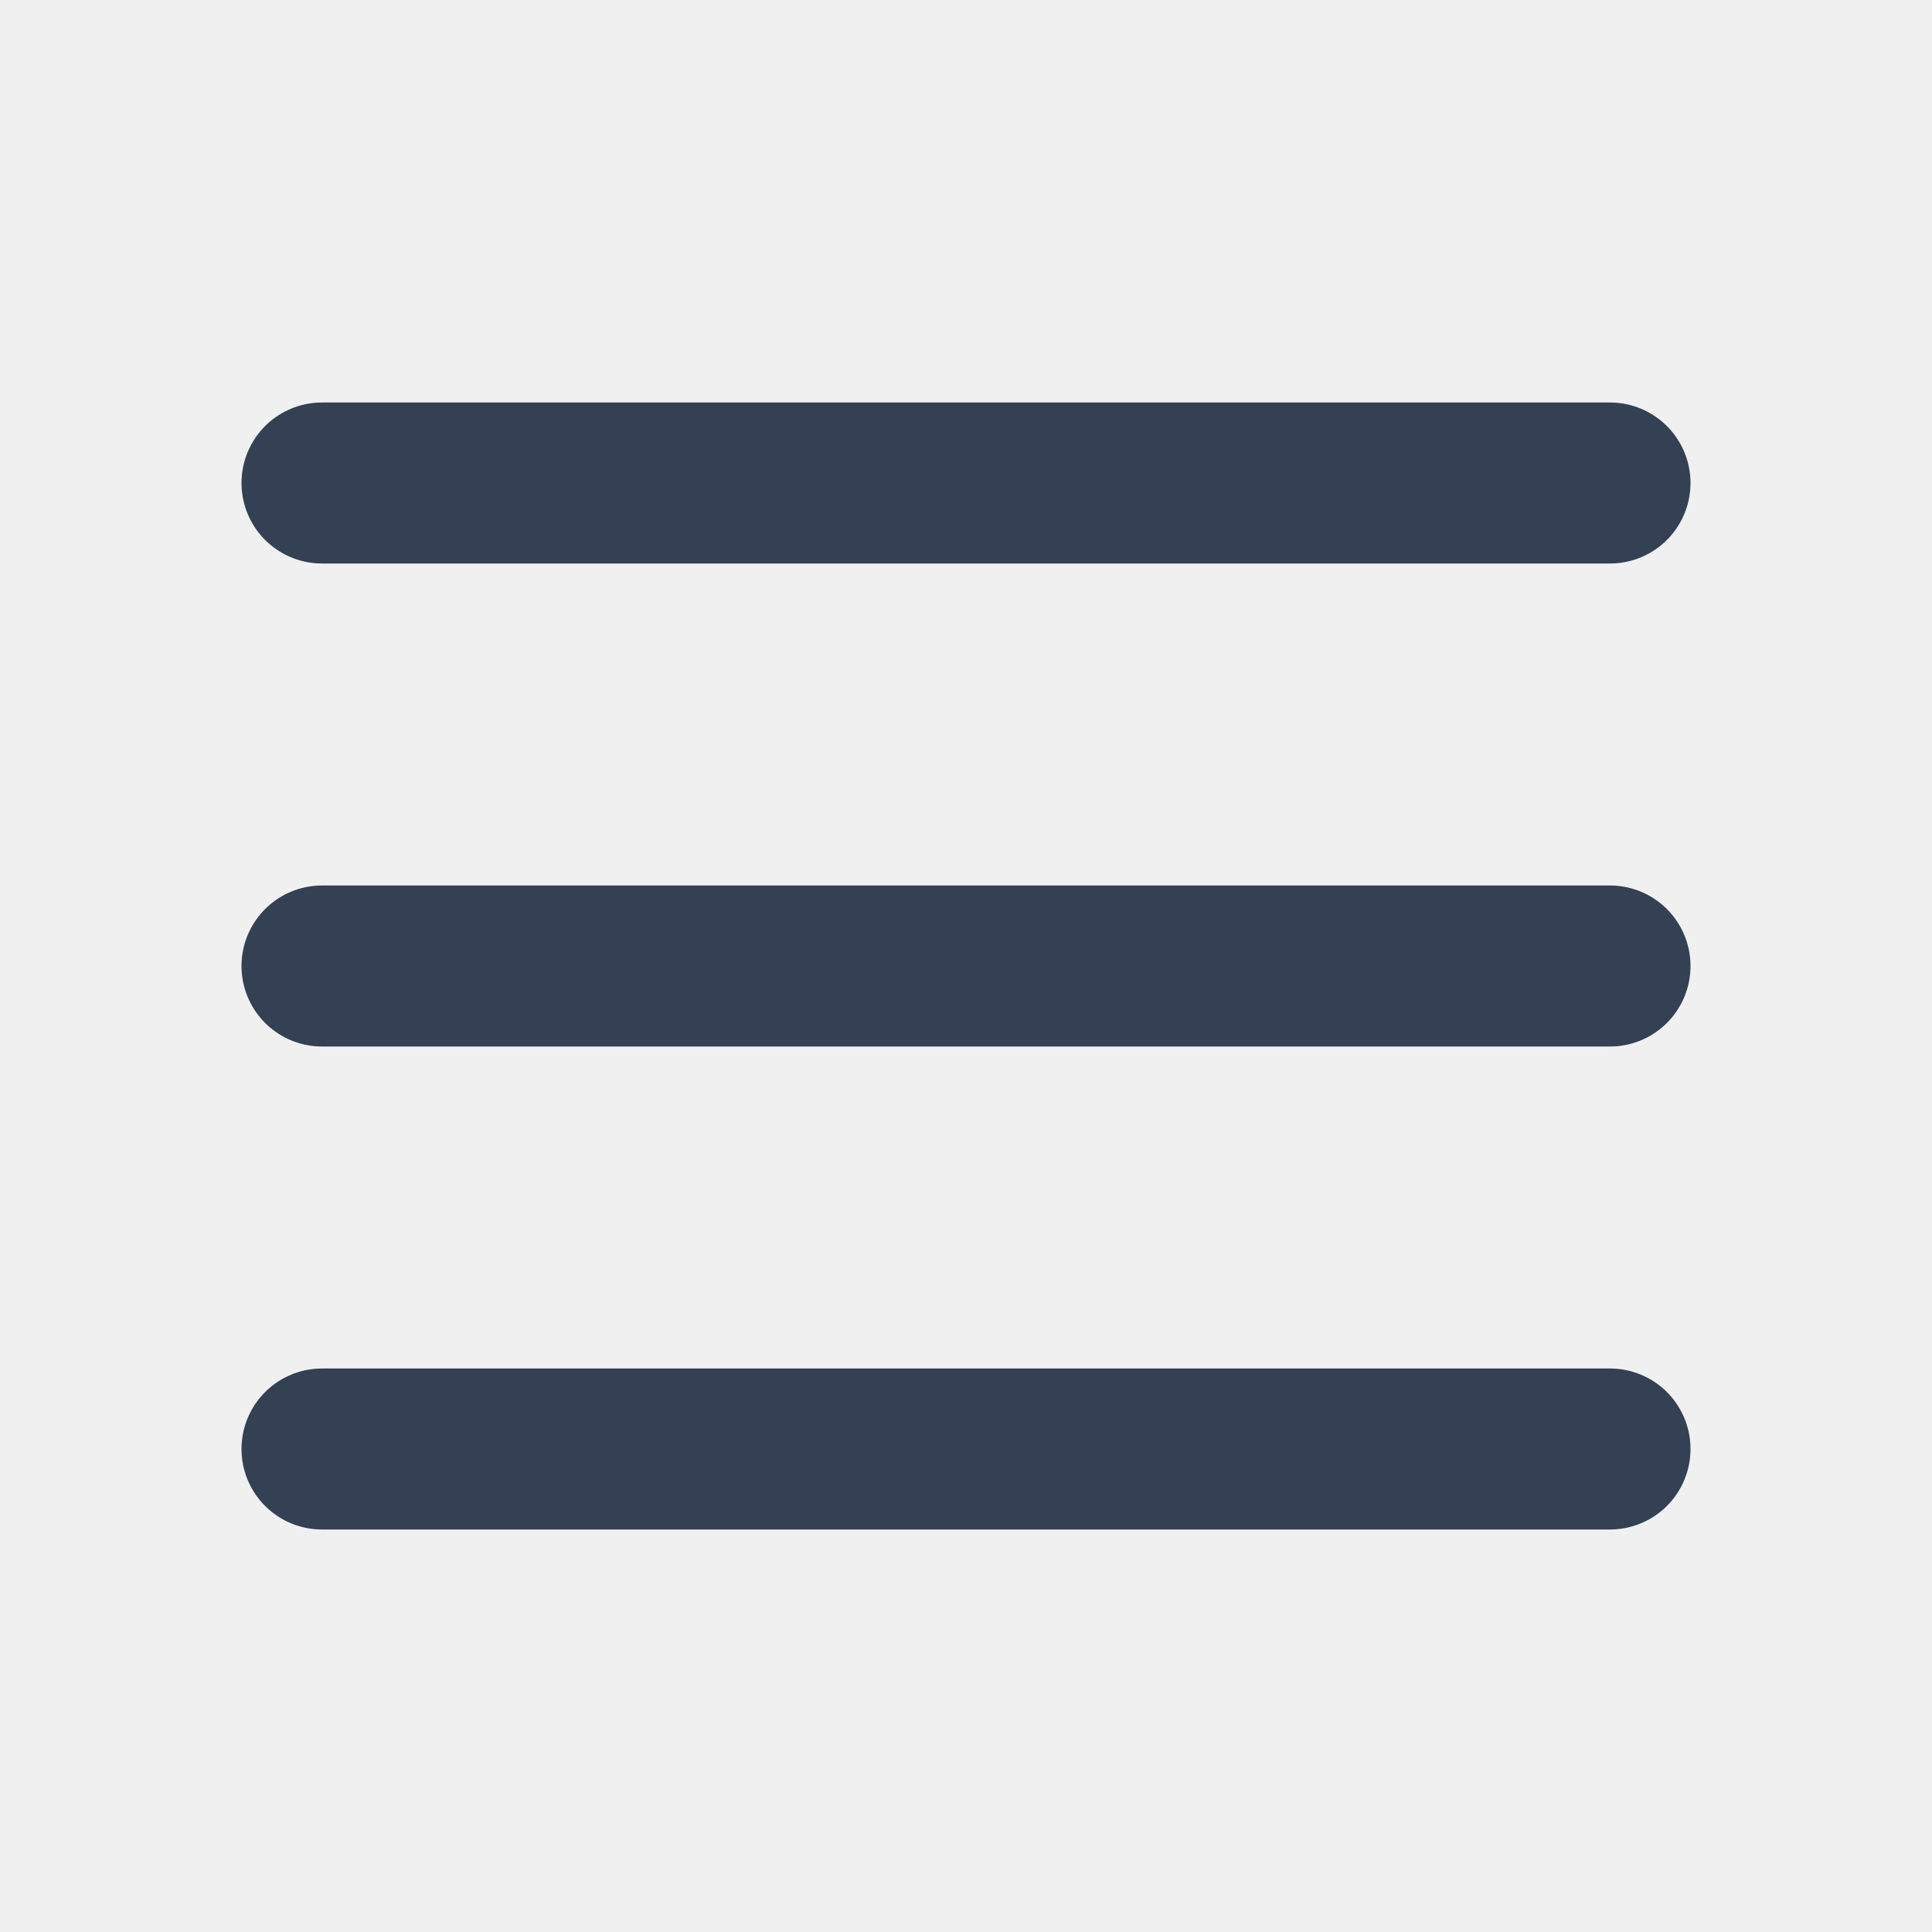
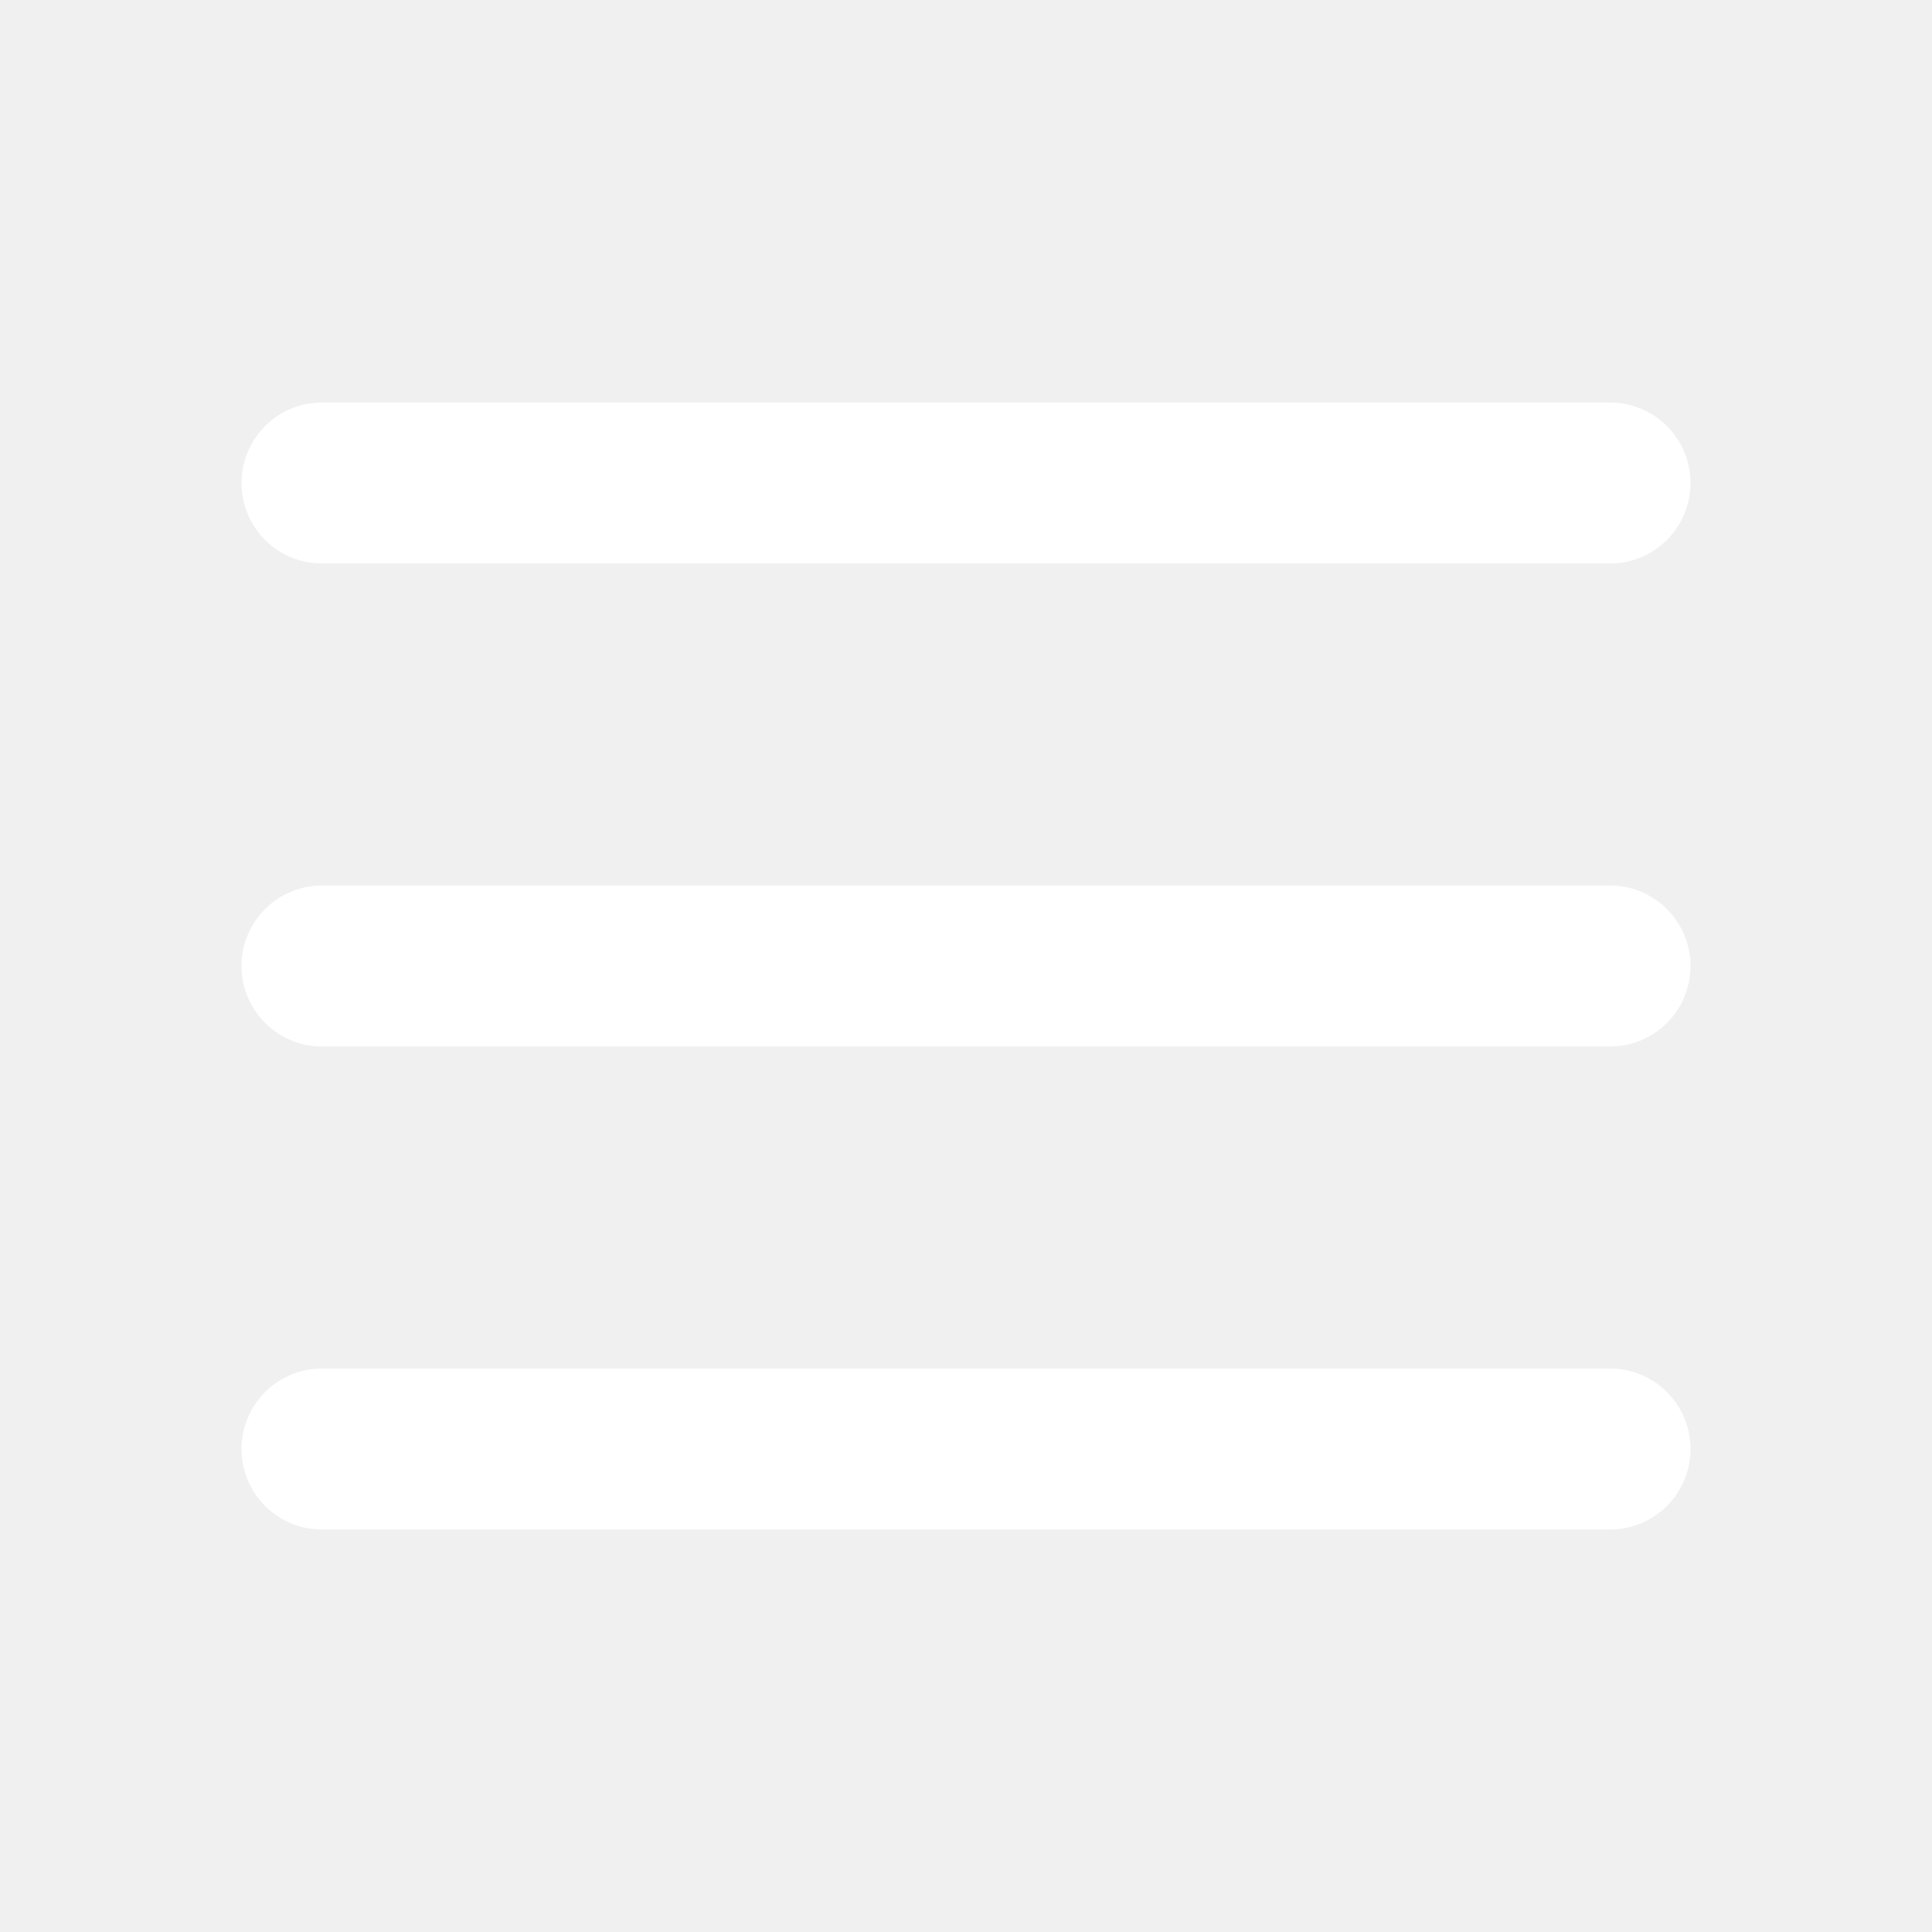
- <svg xmlns="http://www.w3.org/2000/svg" width="800px" height="800px" viewBox="0 0 24 24" fill="none">
-   <g id="SVGRepo_bgCarrier" stroke-width="0" />
-   <g id="SVGRepo_tracerCarrier" stroke-linecap="round" stroke-linejoin="round" />
-   <g id="SVGRepo_iconCarrier">
-     <path d="M4 18L20 18" stroke="#344054" stroke-width="2" stroke-linecap="round" />
-     <path d="M4 12L20 12" stroke="#344054" stroke-width="2" stroke-linecap="round" />
-     <path d="M4 6L20 6" stroke="#344054" stroke-width="2" stroke-linecap="round" />
-   </g>
+ <svg xmlns="http://www.w3.org/2000/svg" width="800" height="800" viewBox="0 0 800 800" fill="none">
+   <path d="M133.333 600H666.667" stroke="white" stroke-width="66.667" stroke-linecap="round" />
+   <path d="M133.333 400H666.667" stroke="white" stroke-width="66.667" stroke-linecap="round" />
+   <path d="M133.333 200H666.667" stroke="white" stroke-width="66.667" stroke-linecap="round" />
</svg>
